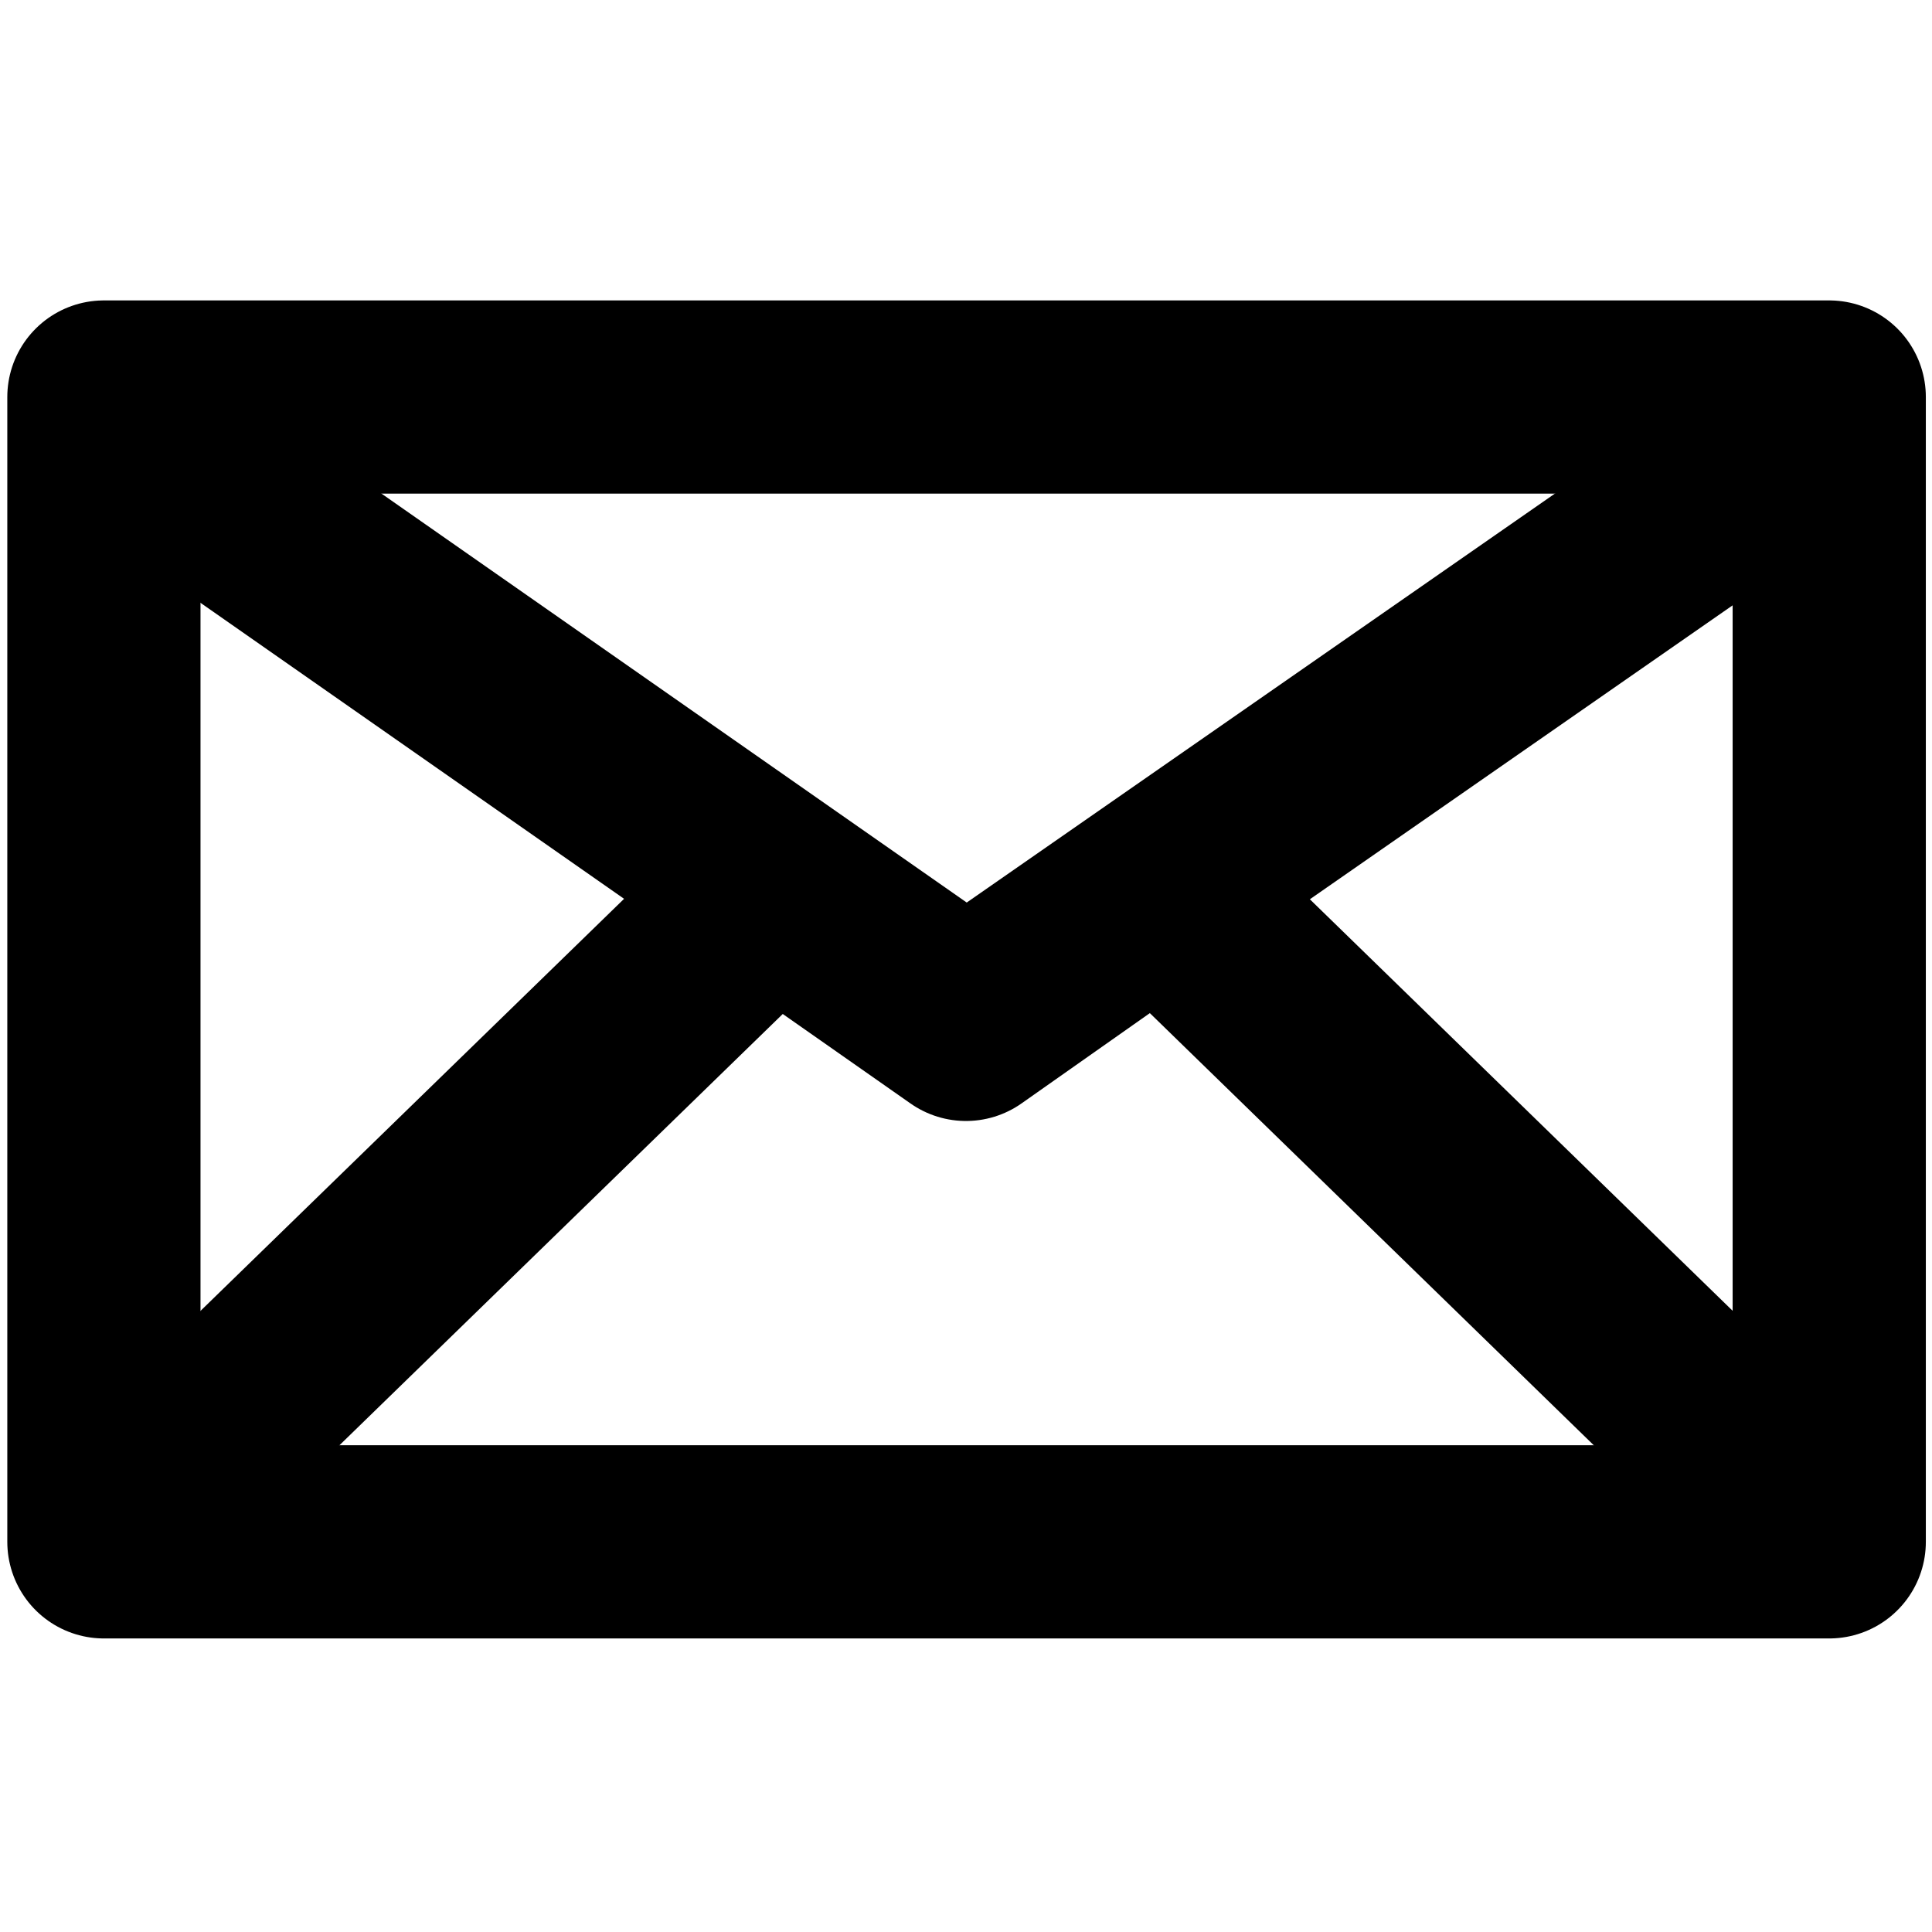
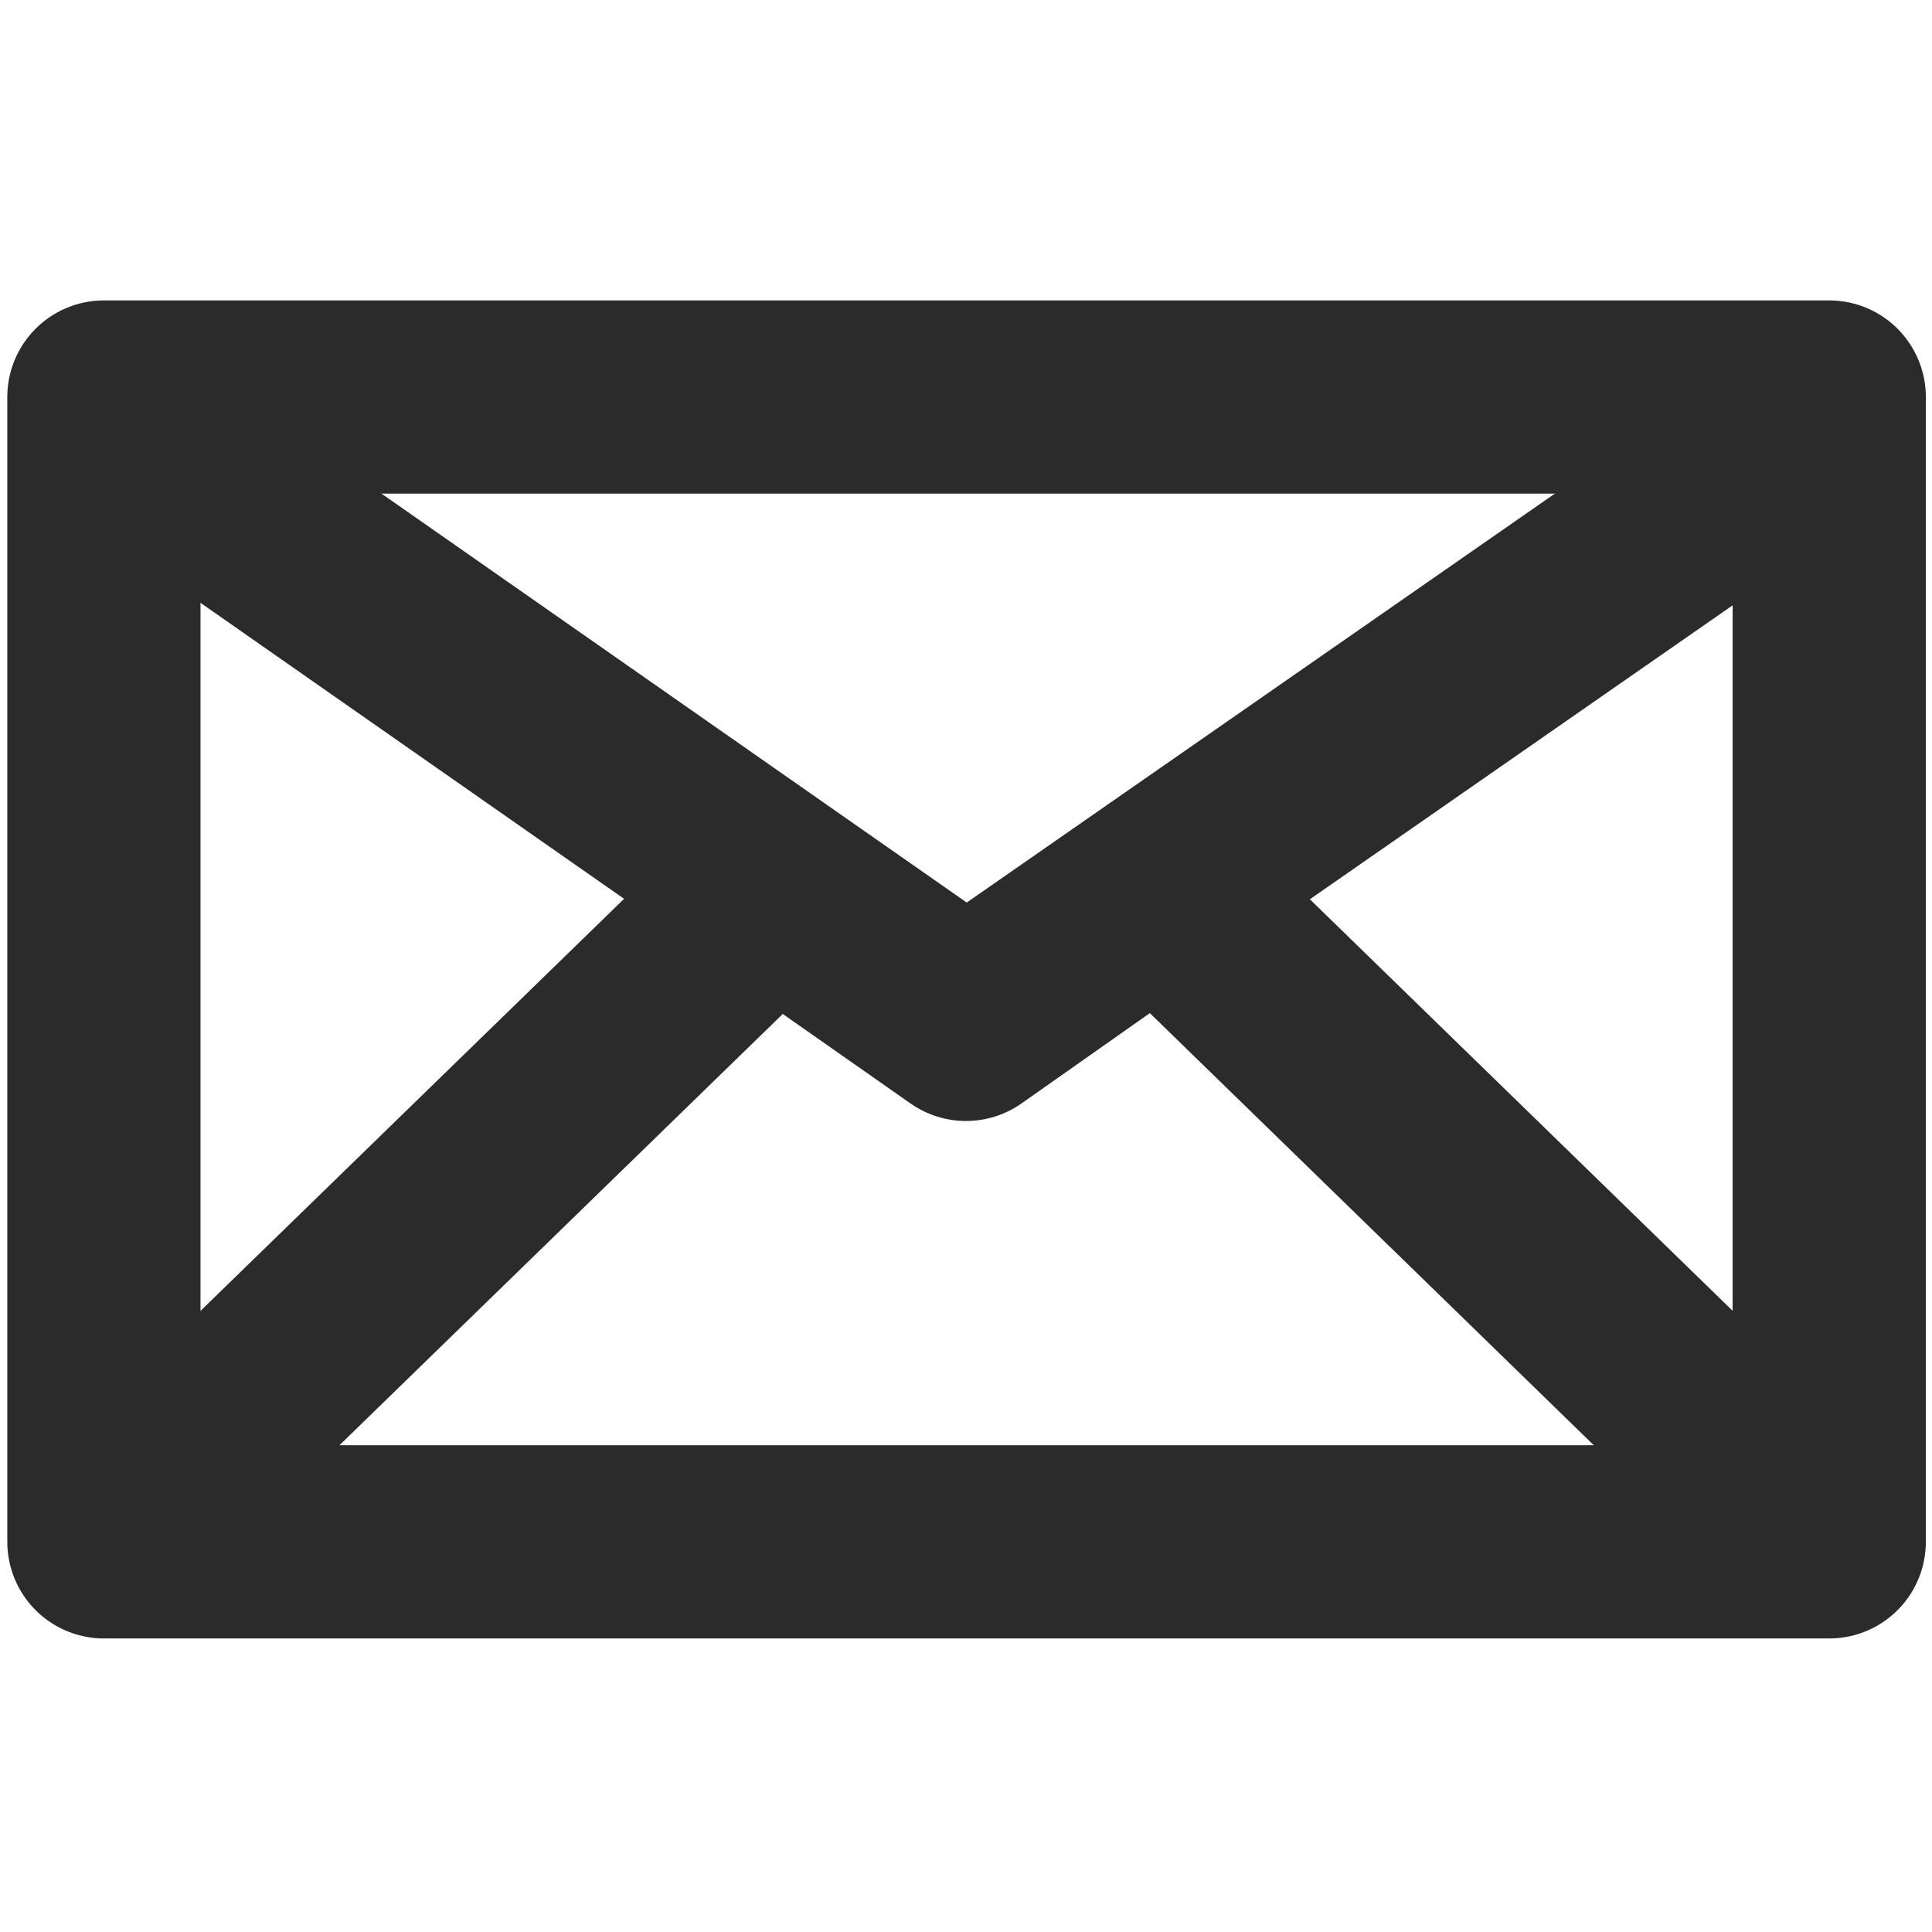
<svg xmlns="http://www.w3.org/2000/svg" width="100" height="100" id="svg4186" version="1.1" viewBox="0 0 100 100">
  <defs id="defs4188" />
  <g id="layer1" transform="translate(0,36)">
-     <path style="fill:none;fill-rule:evenodd;stroke:#000000;stroke-width:10;stroke-linecap:round;stroke-linejoin:round;stroke-miterlimit:4;stroke-dasharray:none;stroke-opacity:1" d="m 5.378,43.806 0,-59.256 89.303,0 0,59.256 z" id="path4138" />
-     <path style="fill:none;fill-rule:evenodd;stroke:#000000;stroke-width:10;stroke-linecap:round;stroke-linejoin:round;stroke-miterlimit:4;stroke-dasharray:none;stroke-opacity:1" d="M 11.068,-10.415 50.03,16.81 89.188,-10.415" id="path4140" />
-     <path style="fill:none;fill-rule:evenodd;stroke:#000000;stroke-width:10;stroke-linecap:butt;stroke-linejoin:round;stroke-miterlimit:4;stroke-dasharray:none;stroke-opacity:1" d="M 5.403,43.667 39.995,10.014 49.999,17.022 60.031,9.963 94.656,43.667" id="path4142" />
+     <path style="fill:none;fill-rule:evenodd;stroke:#2b2b2b;stroke-width:10;stroke-linecap:round;stroke-linejoin:round;stroke-miterlimit:4;stroke-dasharray:none;stroke-opacity:1" d="m 5.378,43.806 0,-59.256 89.303,0 0,59.256 z" id="path4138" />
+     <path style="fill:none;fill-rule:evenodd;stroke:#2b2b2b;stroke-width:10;stroke-linecap:round;stroke-linejoin:round;stroke-miterlimit:4;stroke-dasharray:none;stroke-opacity:1" d="M 11.068,-10.415 50.03,16.81 89.188,-10.415" id="path4140" />
+     <path style="fill:none;fill-rule:evenodd;stroke:#2b2b2b;stroke-width:10;stroke-linecap:butt;stroke-linejoin:round;stroke-miterlimit:4;stroke-dasharray:none;stroke-opacity:1" d="M 5.403,43.667 39.995,10.014 49.999,17.022 60.031,9.963 94.656,43.667" id="path4142" />
  </g>
</svg>
